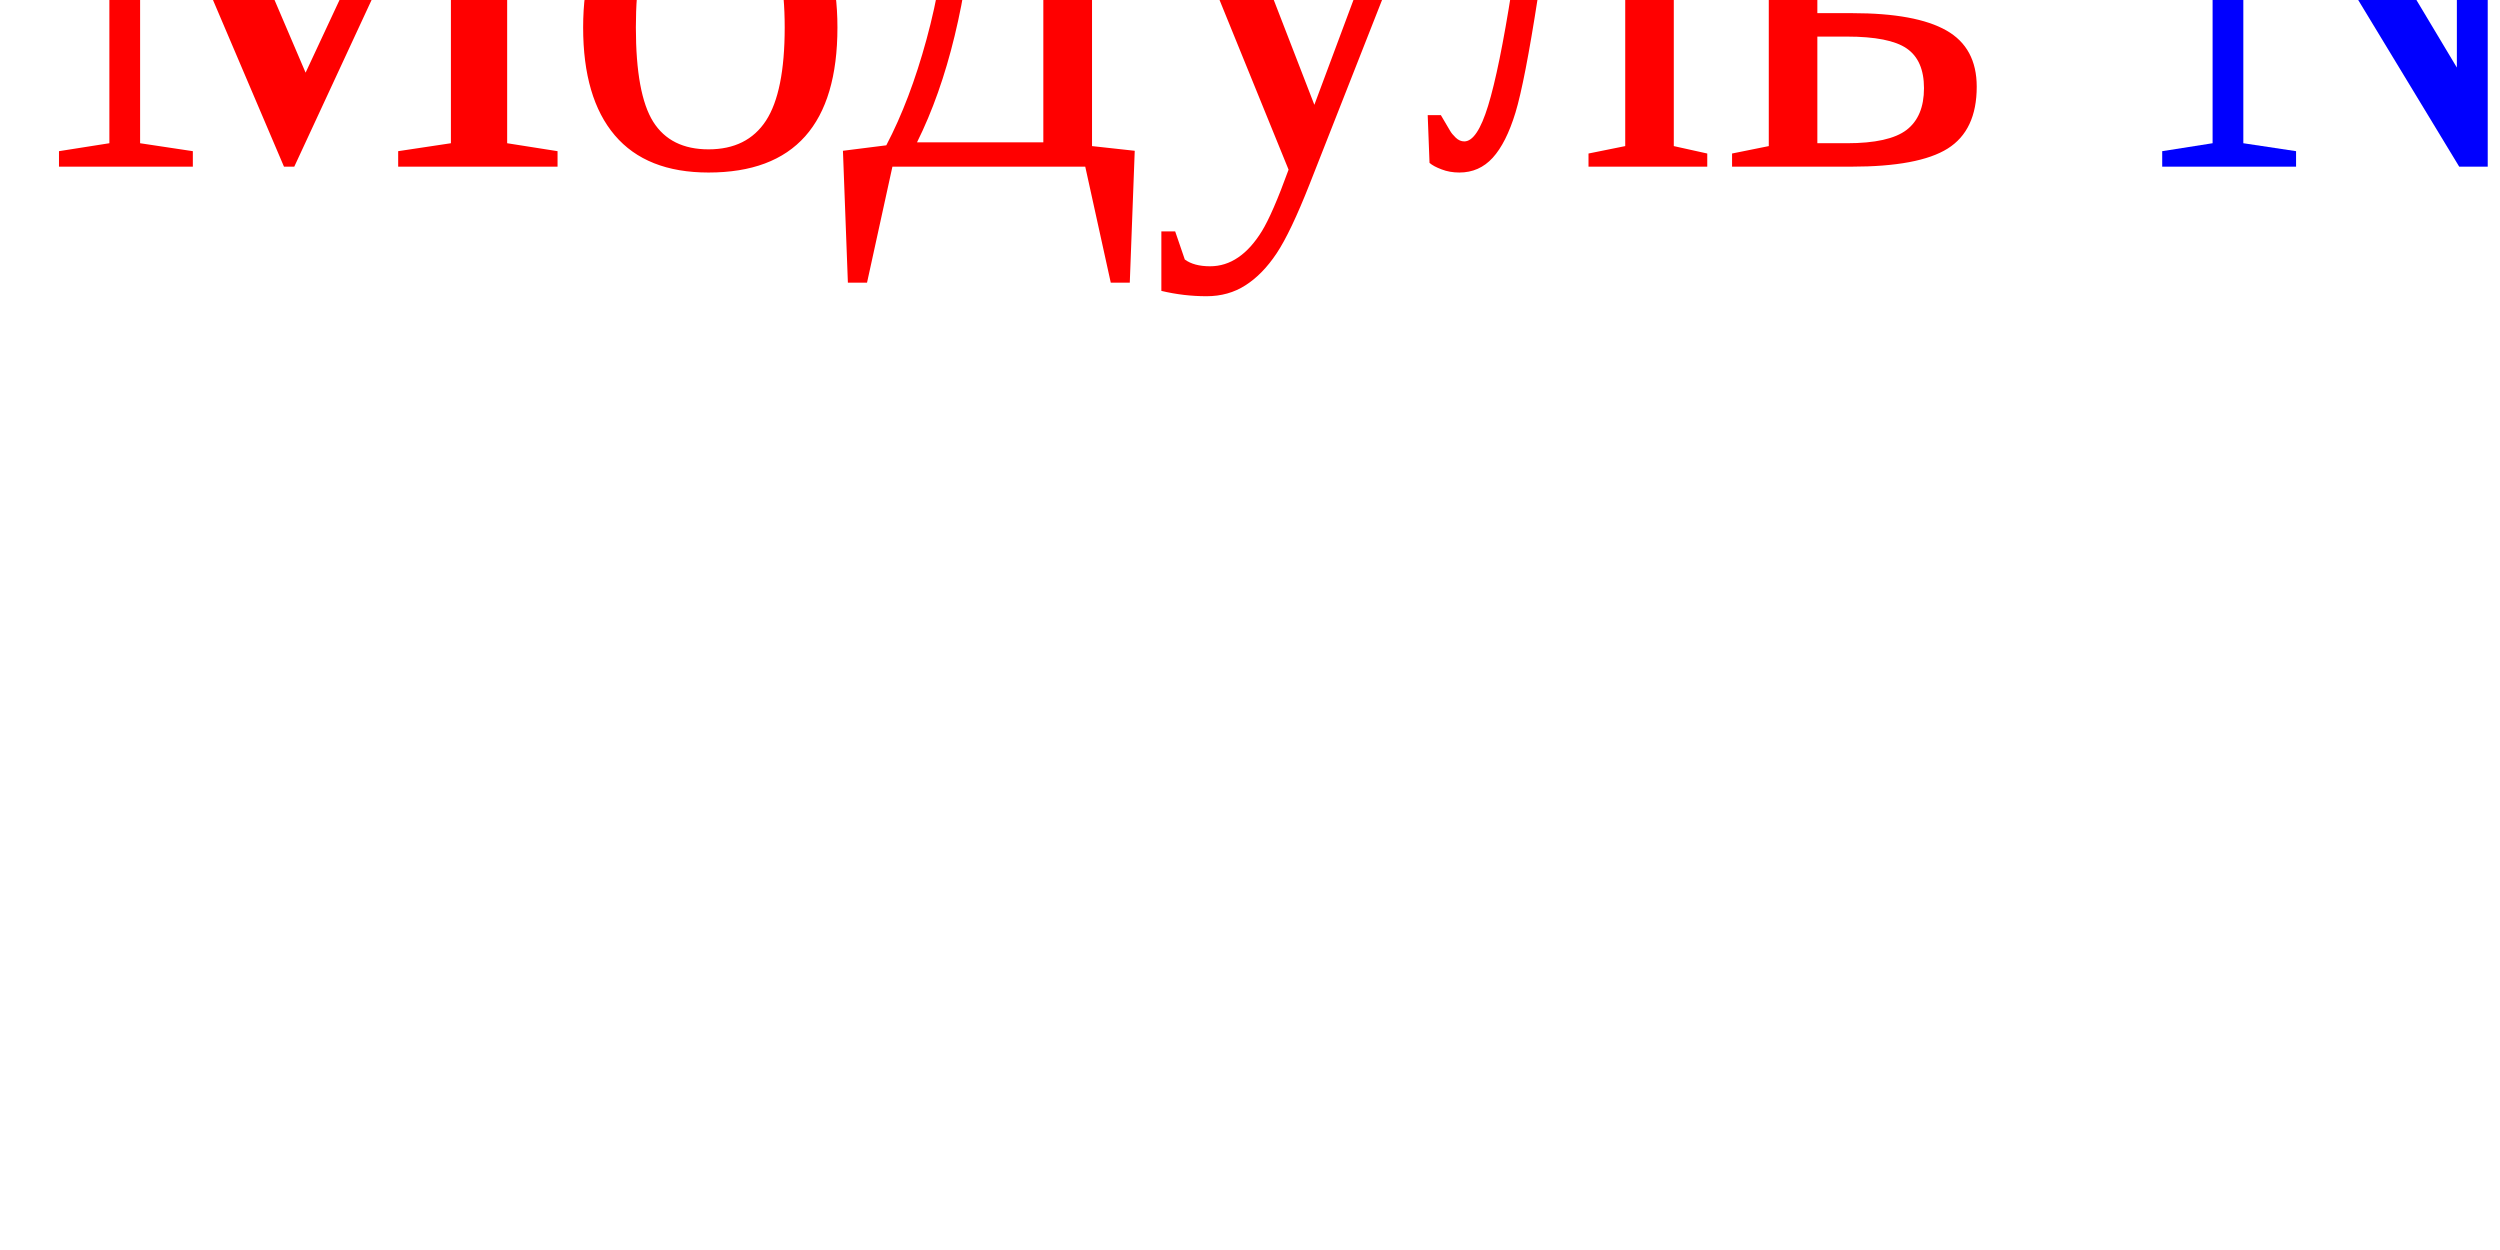
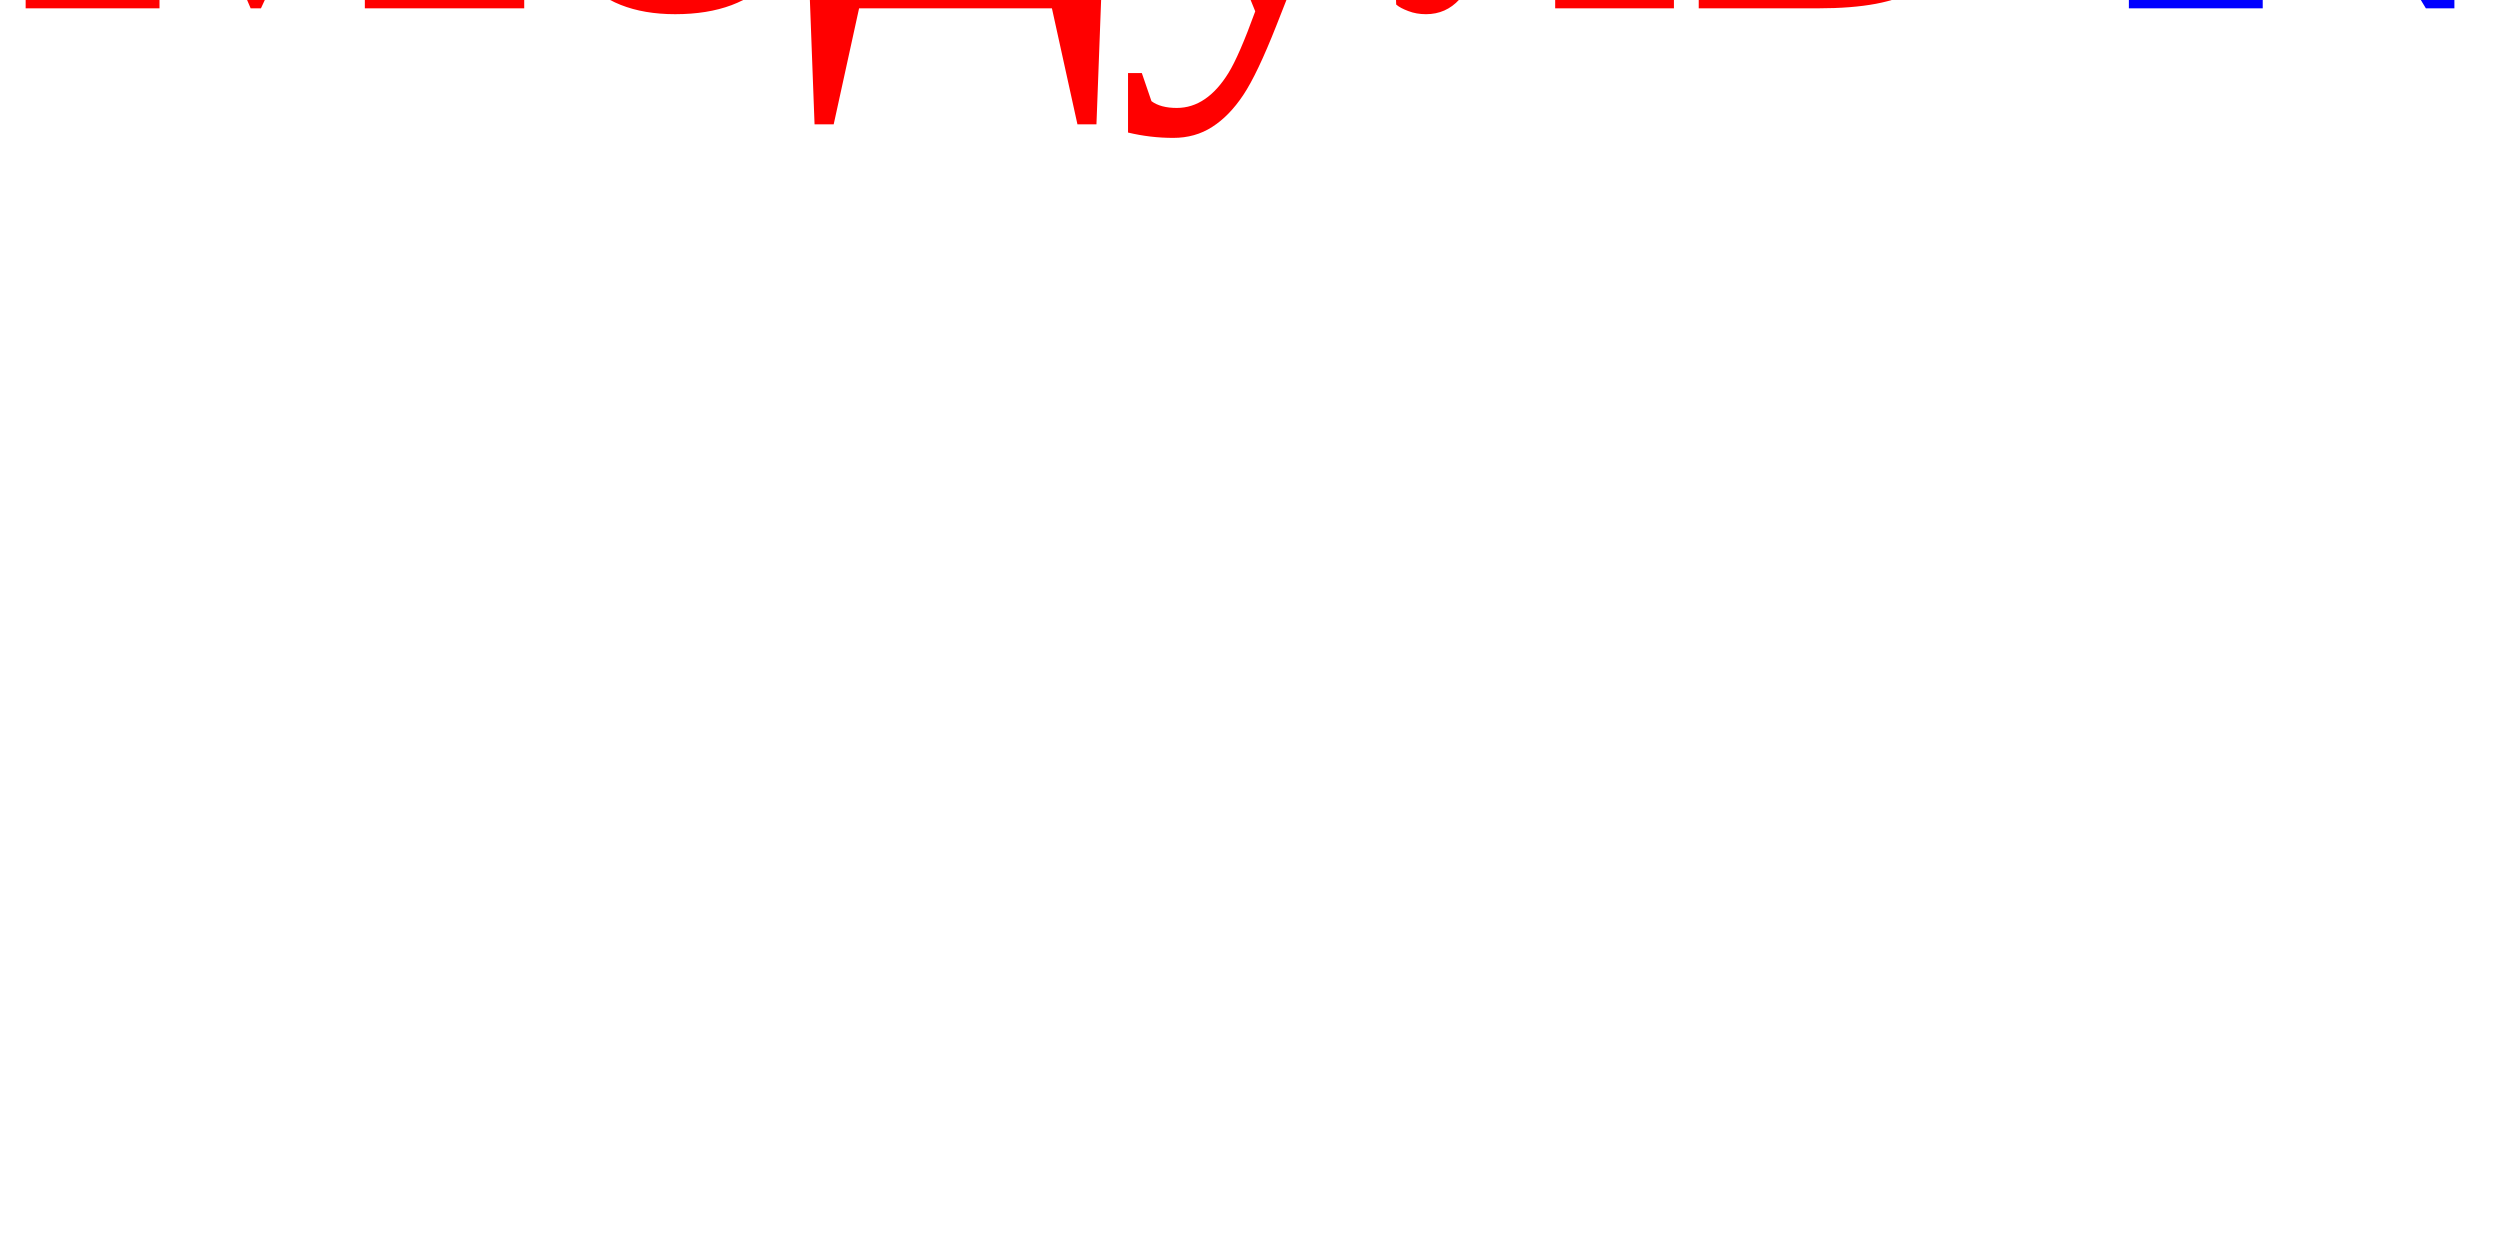
<svg xmlns="http://www.w3.org/2000/svg" version="1.1" width="300" height="150">
-   <text font-size="72" x="5" y="20">
+   <text font-size="72" x="1" y="1">
    <tspan fill="red">Модуль</tspan>
    <tspan fill="blue">№1</tspan>
  </text>
</svg>
